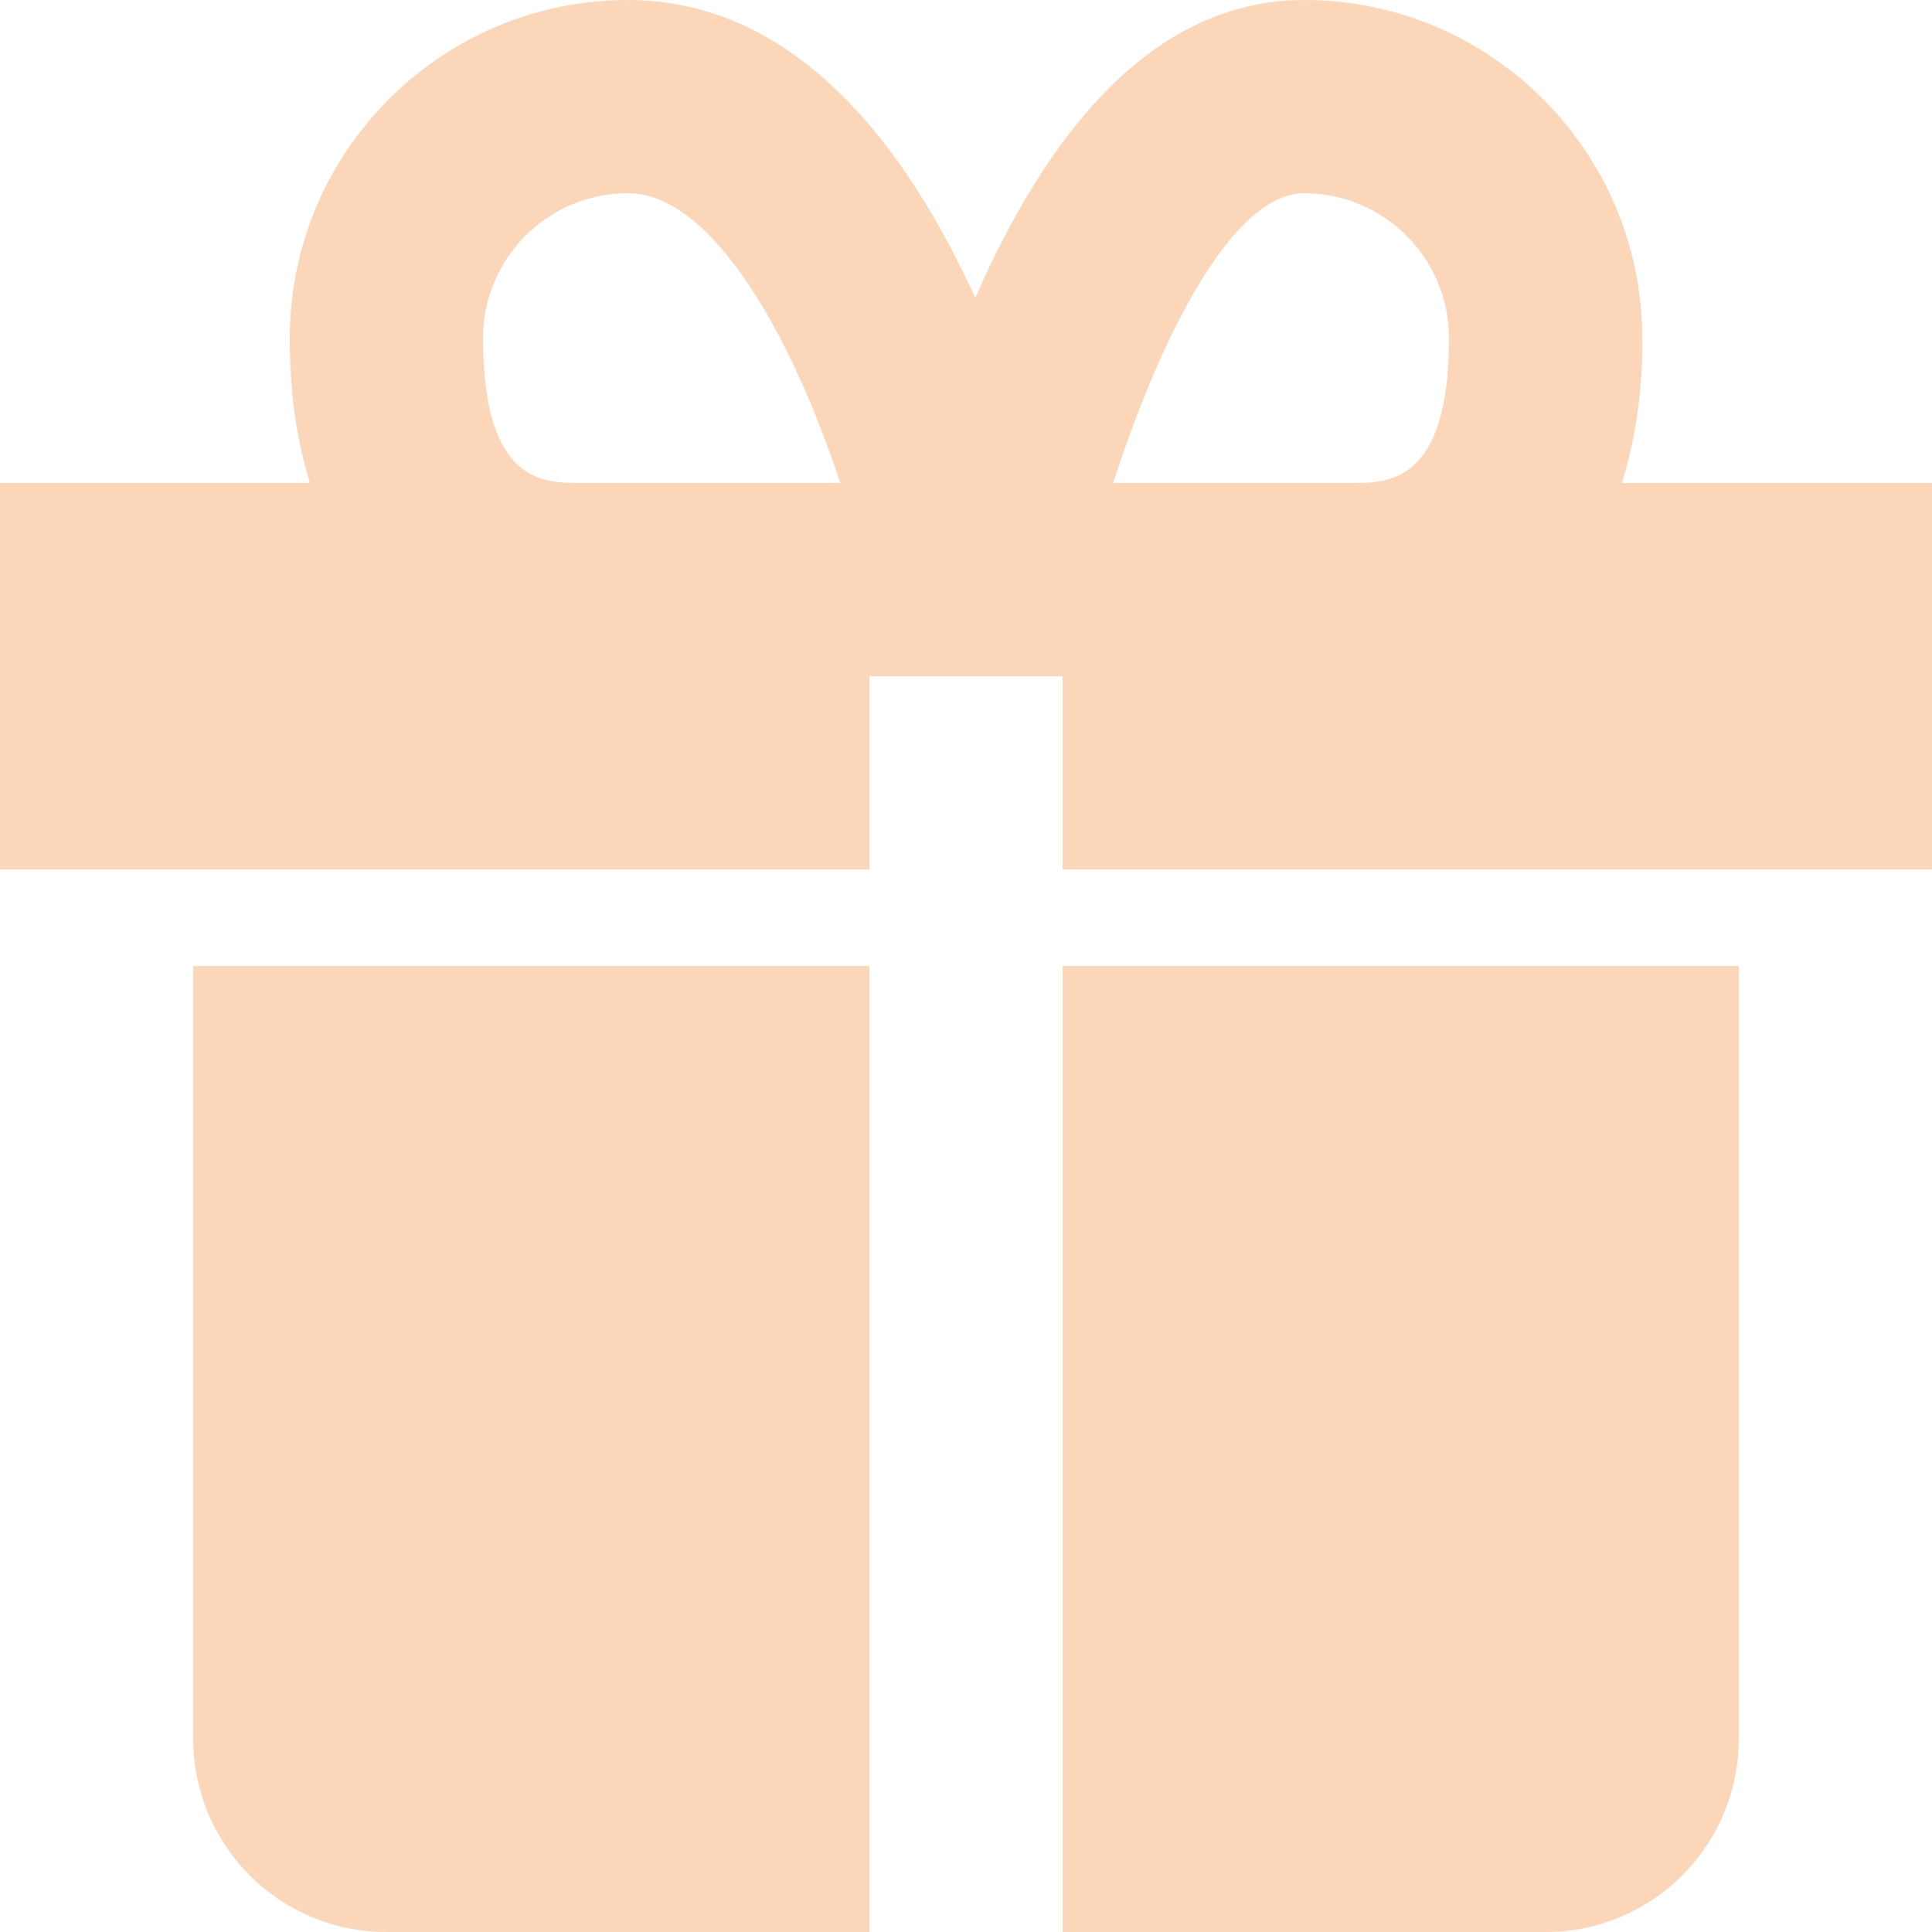
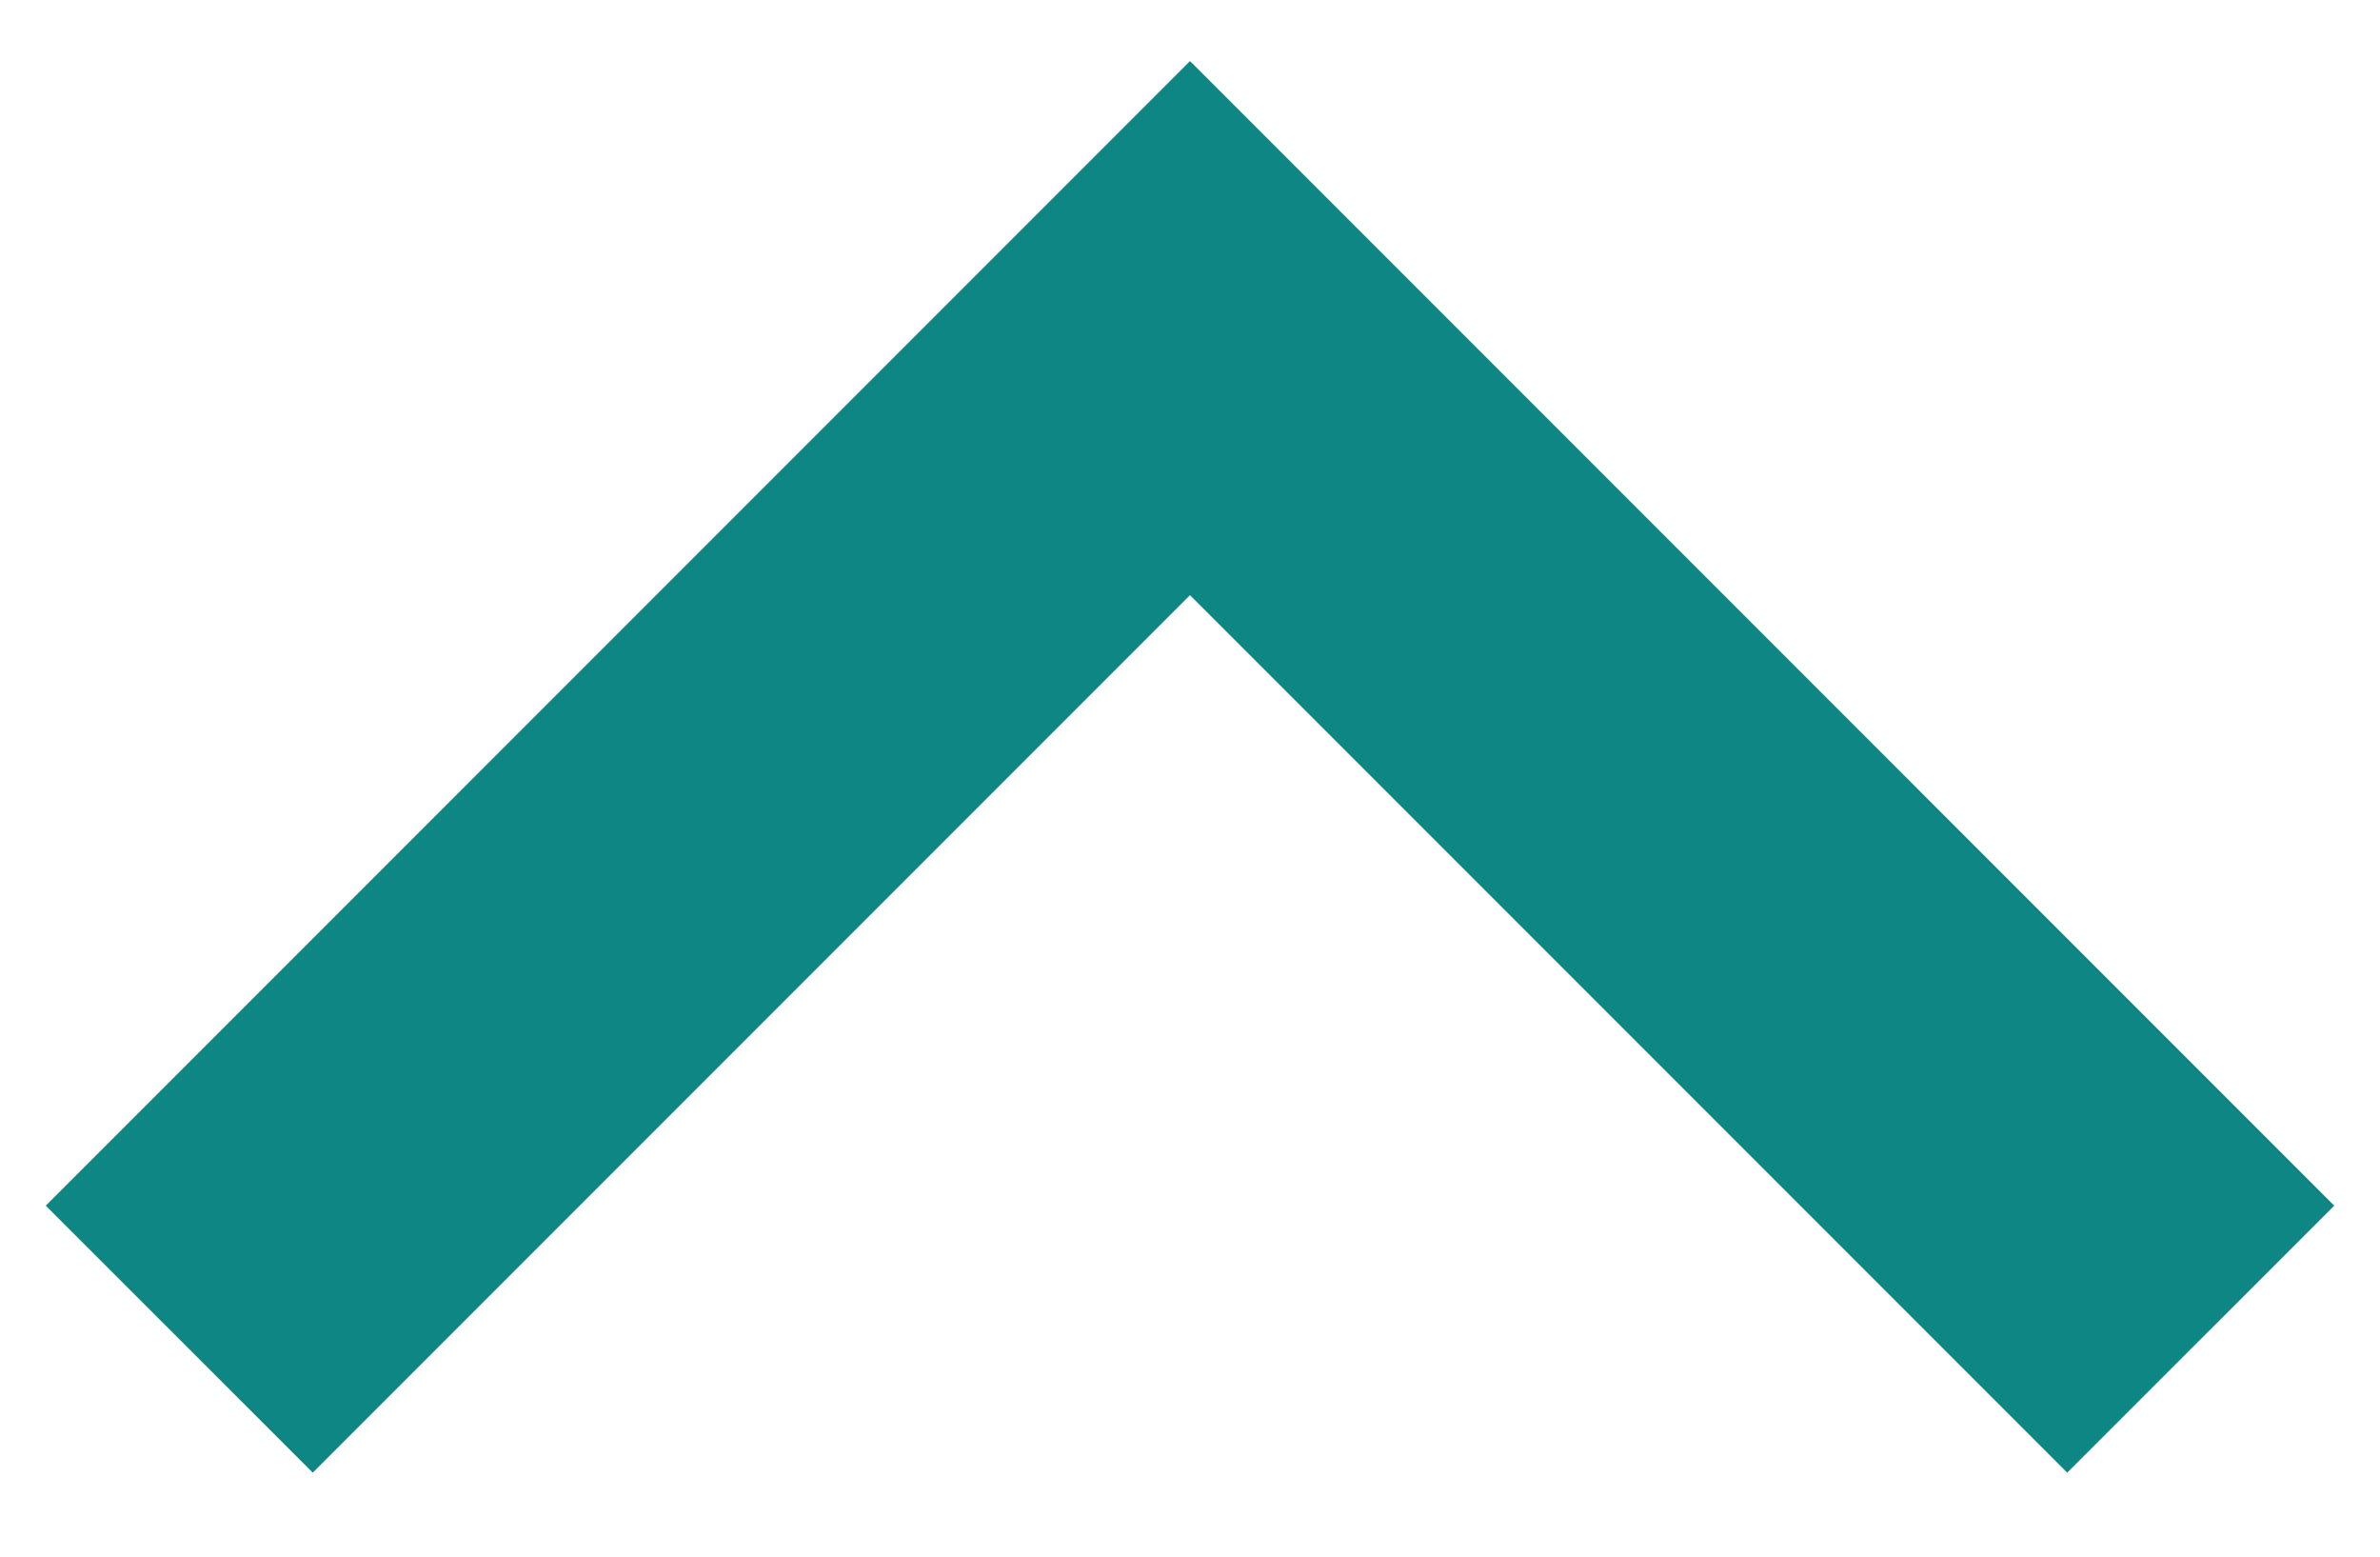
- <svg xmlns="http://www.w3.org/2000/svg" width="50" height="50" viewBox="0 0 50 50" fill="none">
-   <path d="M7.5 25H5V45C5 46.326 5.527 47.598 6.464 48.535C7.402 49.473 8.674 50 10 50H22.5V25H7.5ZM40 25H27.5V50H40C41.326 50 42.598 49.473 43.535 48.535C44.473 47.598 45 46.326 45 45V25H40ZM41.977 12.5C42.344 11.284 42.52 10.02 42.5 8.75C42.5 3.925 38.575 0 33.75 0C29.695 0 26.988 3.705 25.24 7.713C23.517 3.925 20.672 0 16.25 0C11.425 0 7.5 3.925 7.5 8.75C7.5 10.24 7.697 11.473 8.023 12.5H0V22.5H22.5V17.5H27.5V22.5H50V12.5H41.977ZM12.5 8.75C12.5 6.683 14.182 5 16.25 5C18.47 5 20.535 8.812 21.745 12.5H15C14.065 12.5 12.5 12.5 12.5 8.75ZM33.75 5C35.818 5 37.5 6.683 37.5 8.75C37.5 12.5 35.935 12.5 35 12.5H28.808C30.082 8.56 31.935 5 33.75 5Z" fill="#FBD6B9" />
+ <svg xmlns="http://www.w3.org/2000/svg" width="26" height="17" viewBox="0 0 26 17" fill="none">
+   <path d="M3.417 16.083L0.5 13.167L13 0.667L25.5 13.167L22.583 16.083L13 6.5L3.417 16.083Z" fill="#0E8684" />
</svg>
